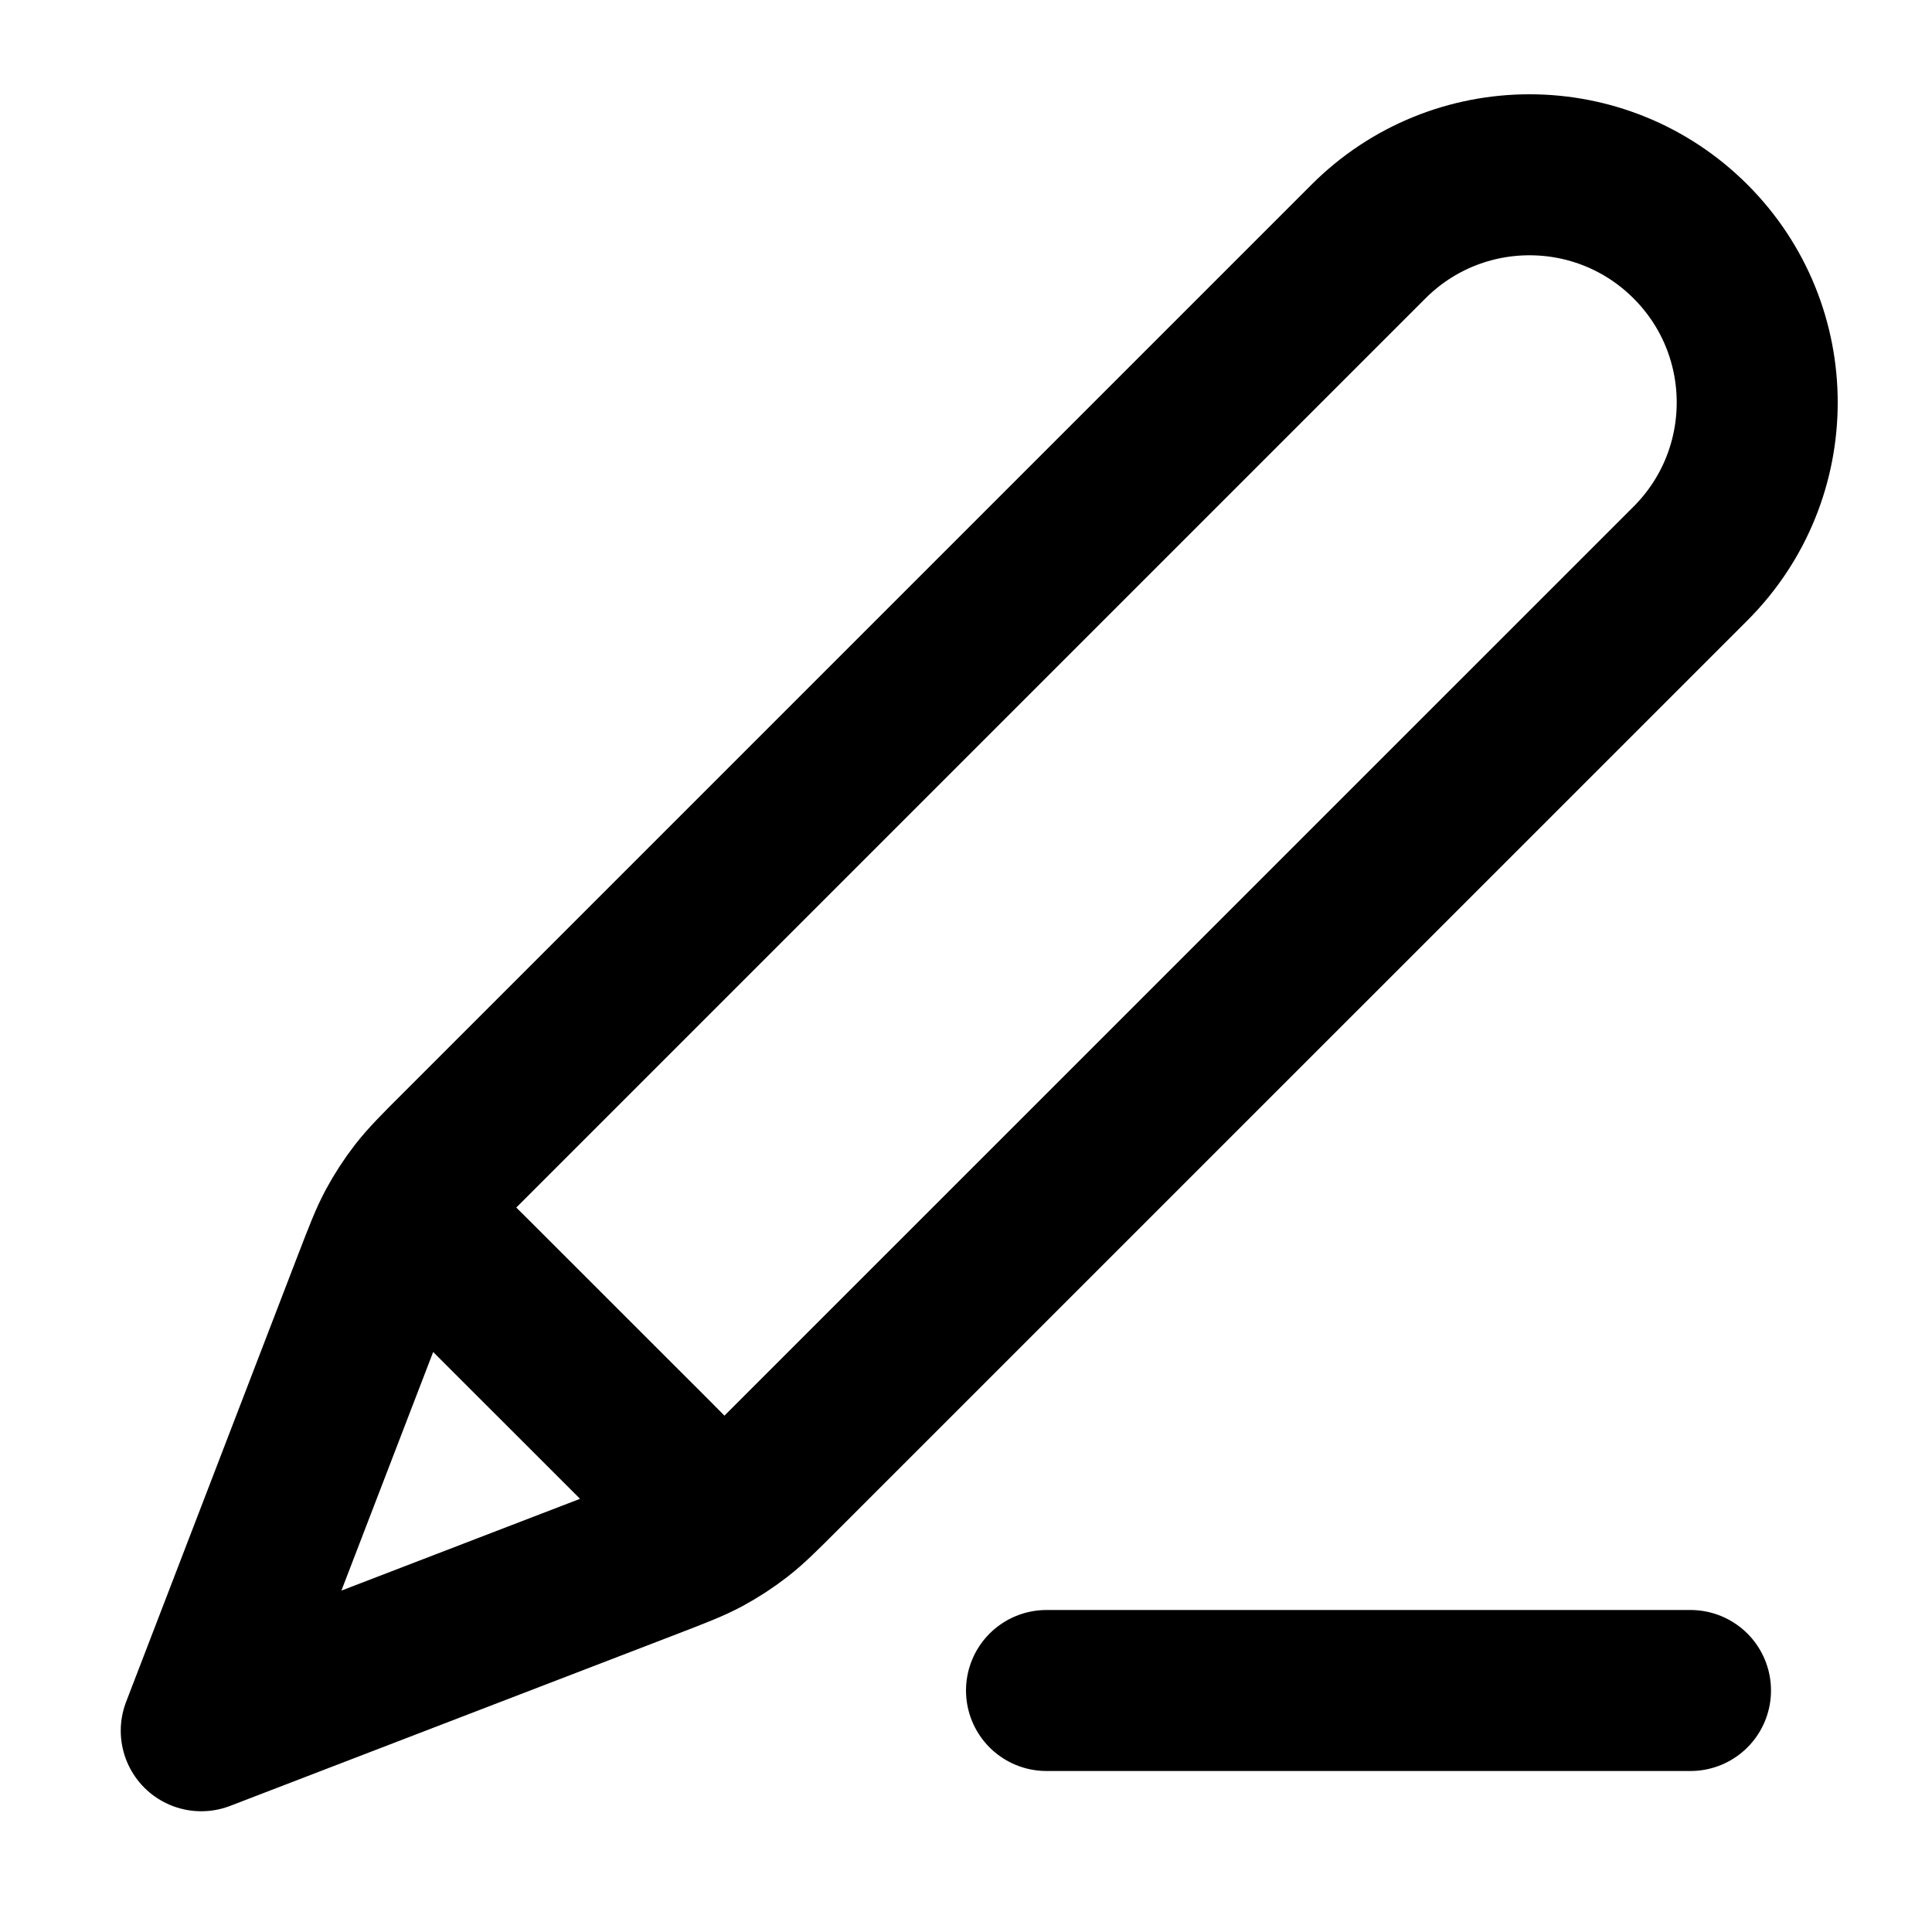
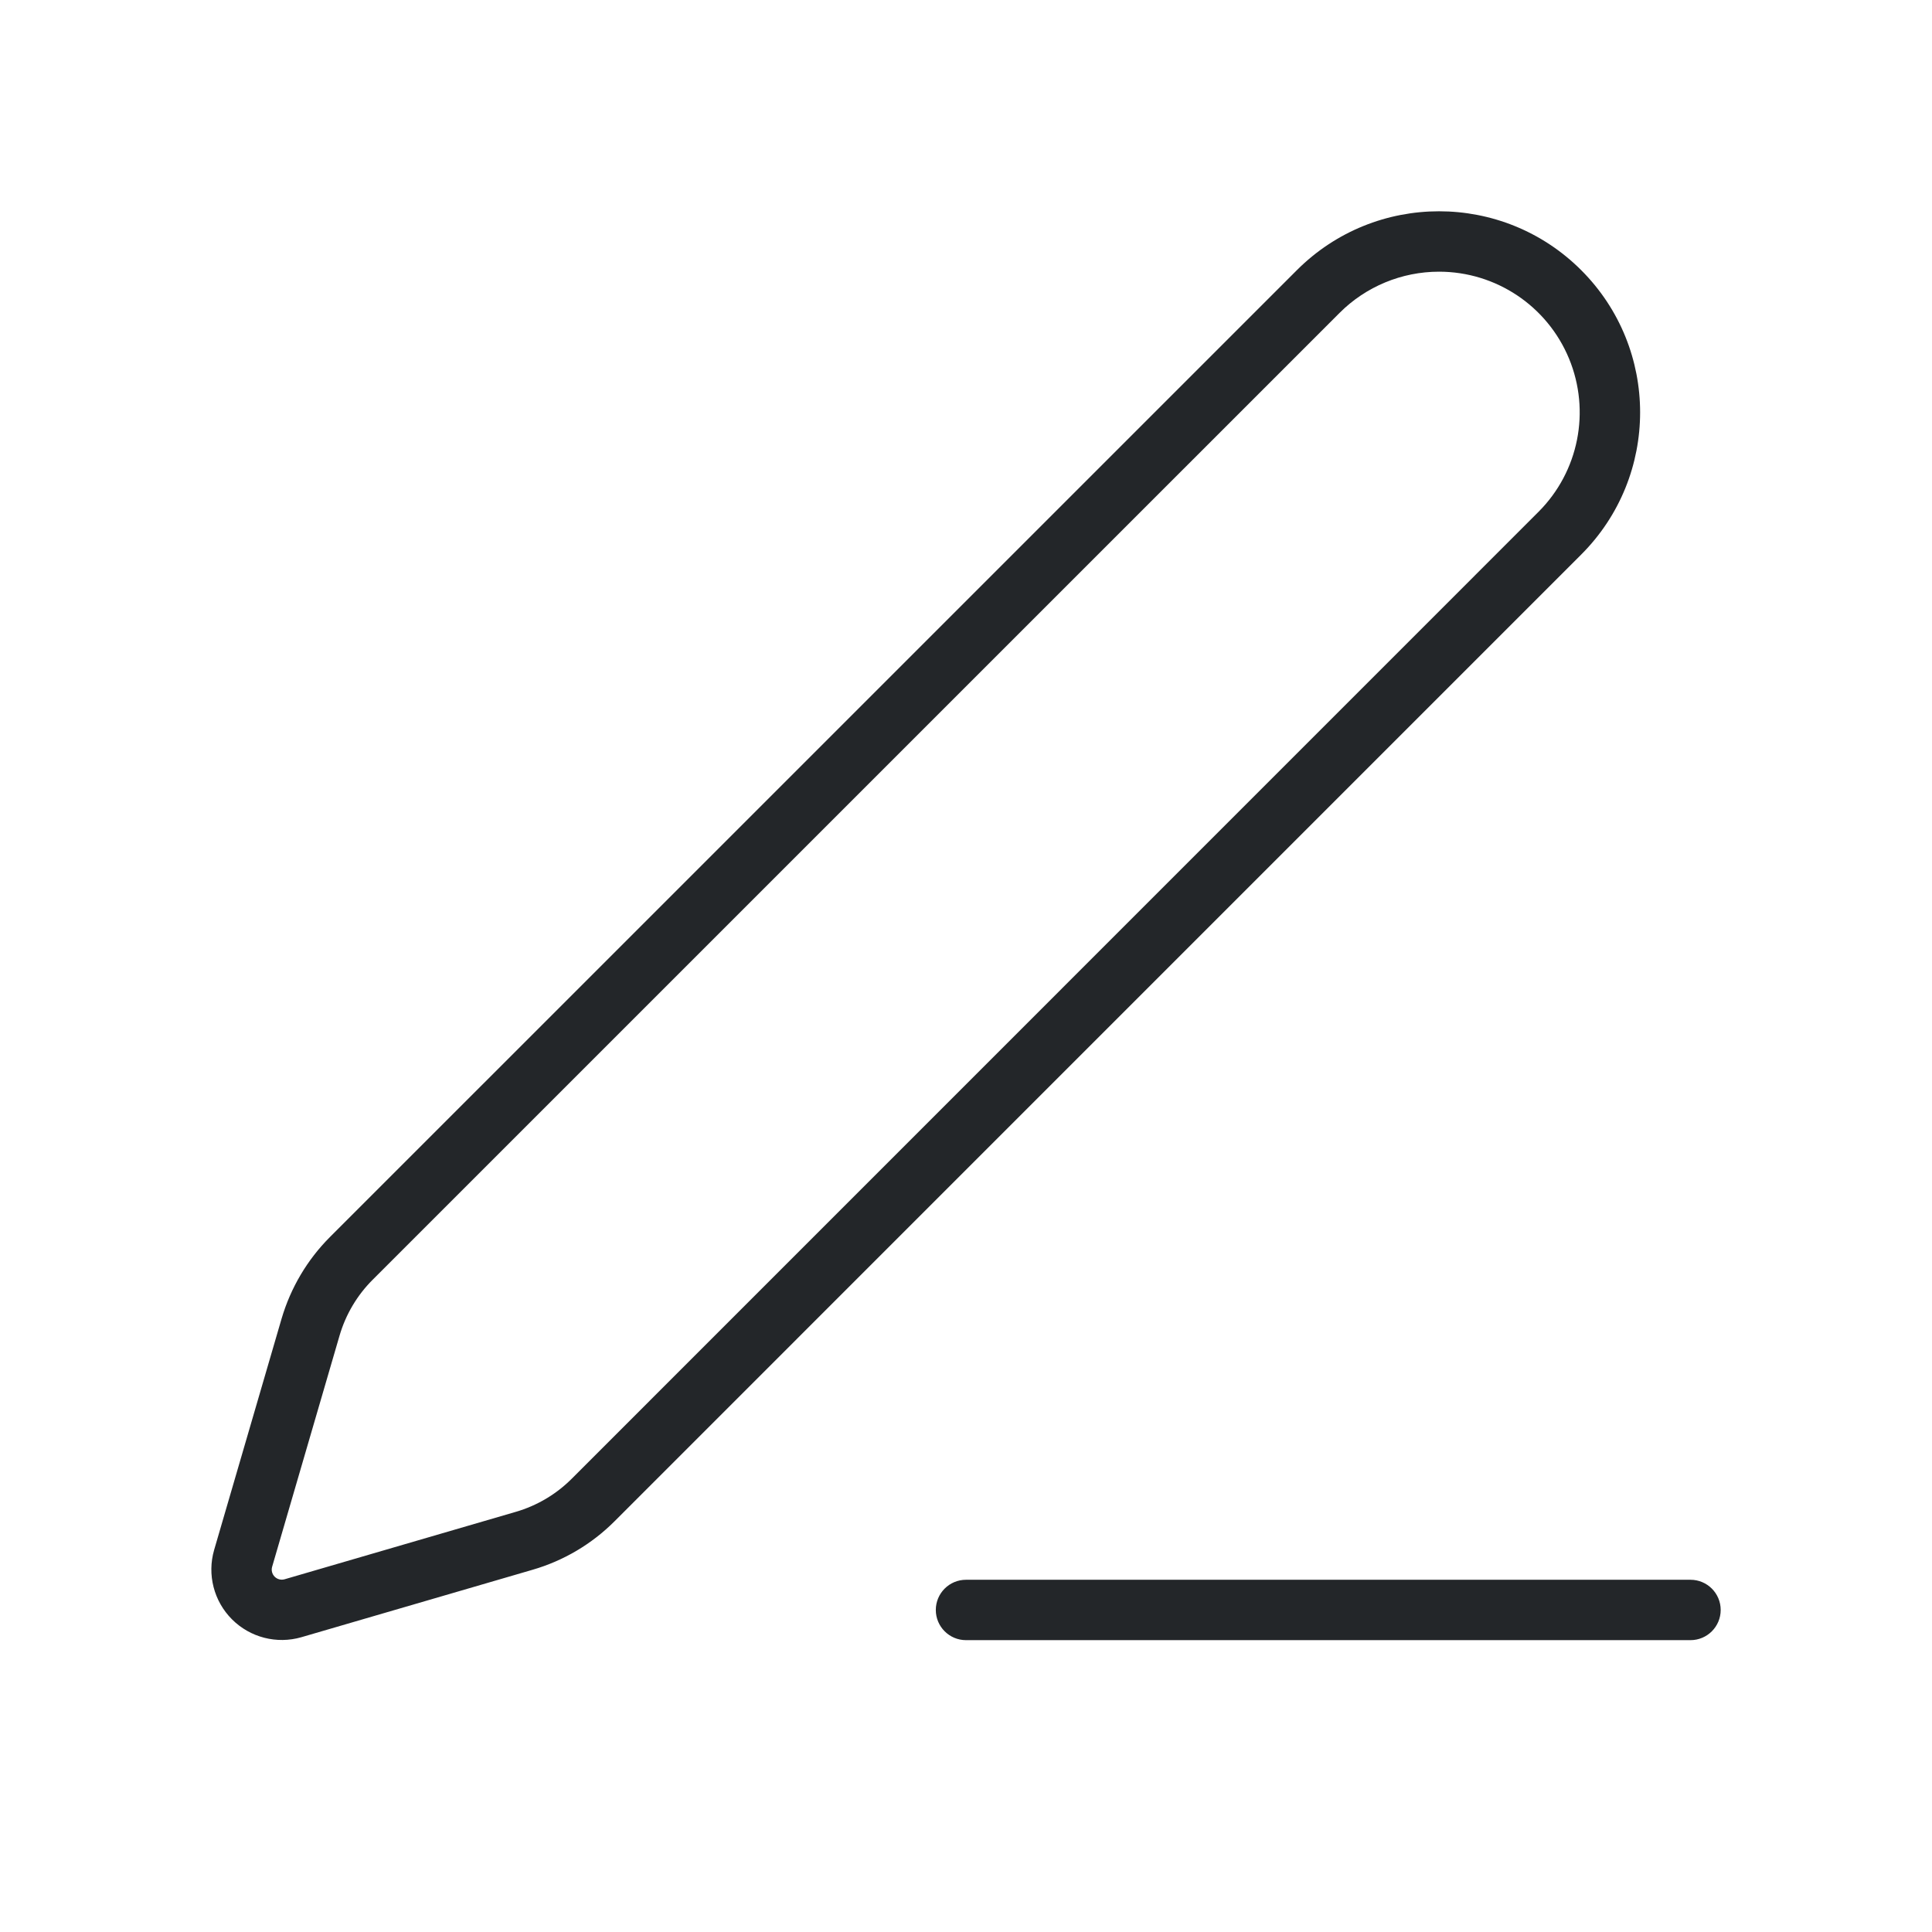
- <svg xmlns="http://www.w3.org/2000/svg" width="800px" height="800px" viewBox="0 0 24 24" fill="none">
-   <path d="M21 21H13M2.5 21.5L8.049 19.366C8.404 19.229 8.582 19.161 8.748 19.072C8.895 18.992 9.036 18.901 9.168 18.798C9.317 18.683 9.451 18.548 9.72 18.279L21 7C22.105 5.895 22.105 4.104 21 3C19.895 1.895 18.105 1.895 17 3L5.72 14.28C5.451 14.548 5.317 14.683 5.201 14.832C5.099 14.964 5.007 15.105 4.928 15.252C4.839 15.418 4.771 15.596 4.634 15.951L2.5 21.5ZM2.5 21.5L4.558 16.149C4.705 15.766 4.779 15.574 4.905 15.487C5.016 15.41 5.152 15.381 5.284 15.406C5.435 15.435 5.58 15.58 5.87 15.87L8.13 18.129C8.42 18.419 8.565 18.564 8.594 18.715C8.619 18.848 8.59 18.984 8.513 19.095C8.425 19.221 8.234 19.294 7.851 19.442L2.5 21.5Z" stroke="#000000" stroke-width="2" stroke-linecap="round" stroke-linejoin="round" />
+ <svg xmlns="http://www.w3.org/2000/svg" version="1.1" width="32" height="32" viewBox="0 0 32 32">
+   <defs>
+     <style id="current-color-scheme" type="text/css">.ColorScheme-Text {
+         color:#232629;
+       }</style>
+   </defs>
+   <path class="ColorScheme-Text" fill-rule="evenodd" d="M23.835 4.5a2.33 2.33 0 0 0-1.648.683L6.172 21.197a2.167 2.167 0 0 0-.548.925m0 0-1.117 3.83a.167.167 0 0 0 .206.206l3.83-1.117c.35-.102.668-.29.926-.548L25.482 8.478A2.33 2.33 0 0 0 23.835 4.5m-2.355-.025a3.33 3.33 0 1 1 4.71 4.71L10.176 25.2a3.167 3.167 0 0 1-1.354.8l-3.829 1.117a1.167 1.167 0 0 1-1.446-1.446l1.117-3.83c.15-.51.425-.976.801-1.352L21.48 4.475ZM15.5 26.666a.5.5 0 0 1 .5-.5h12a.5.5 0 0 1 0 1H16a.5.5 0 0 1-.5-.5Z" clip-rule="evenodd" fill="currentColor" />
</svg>
